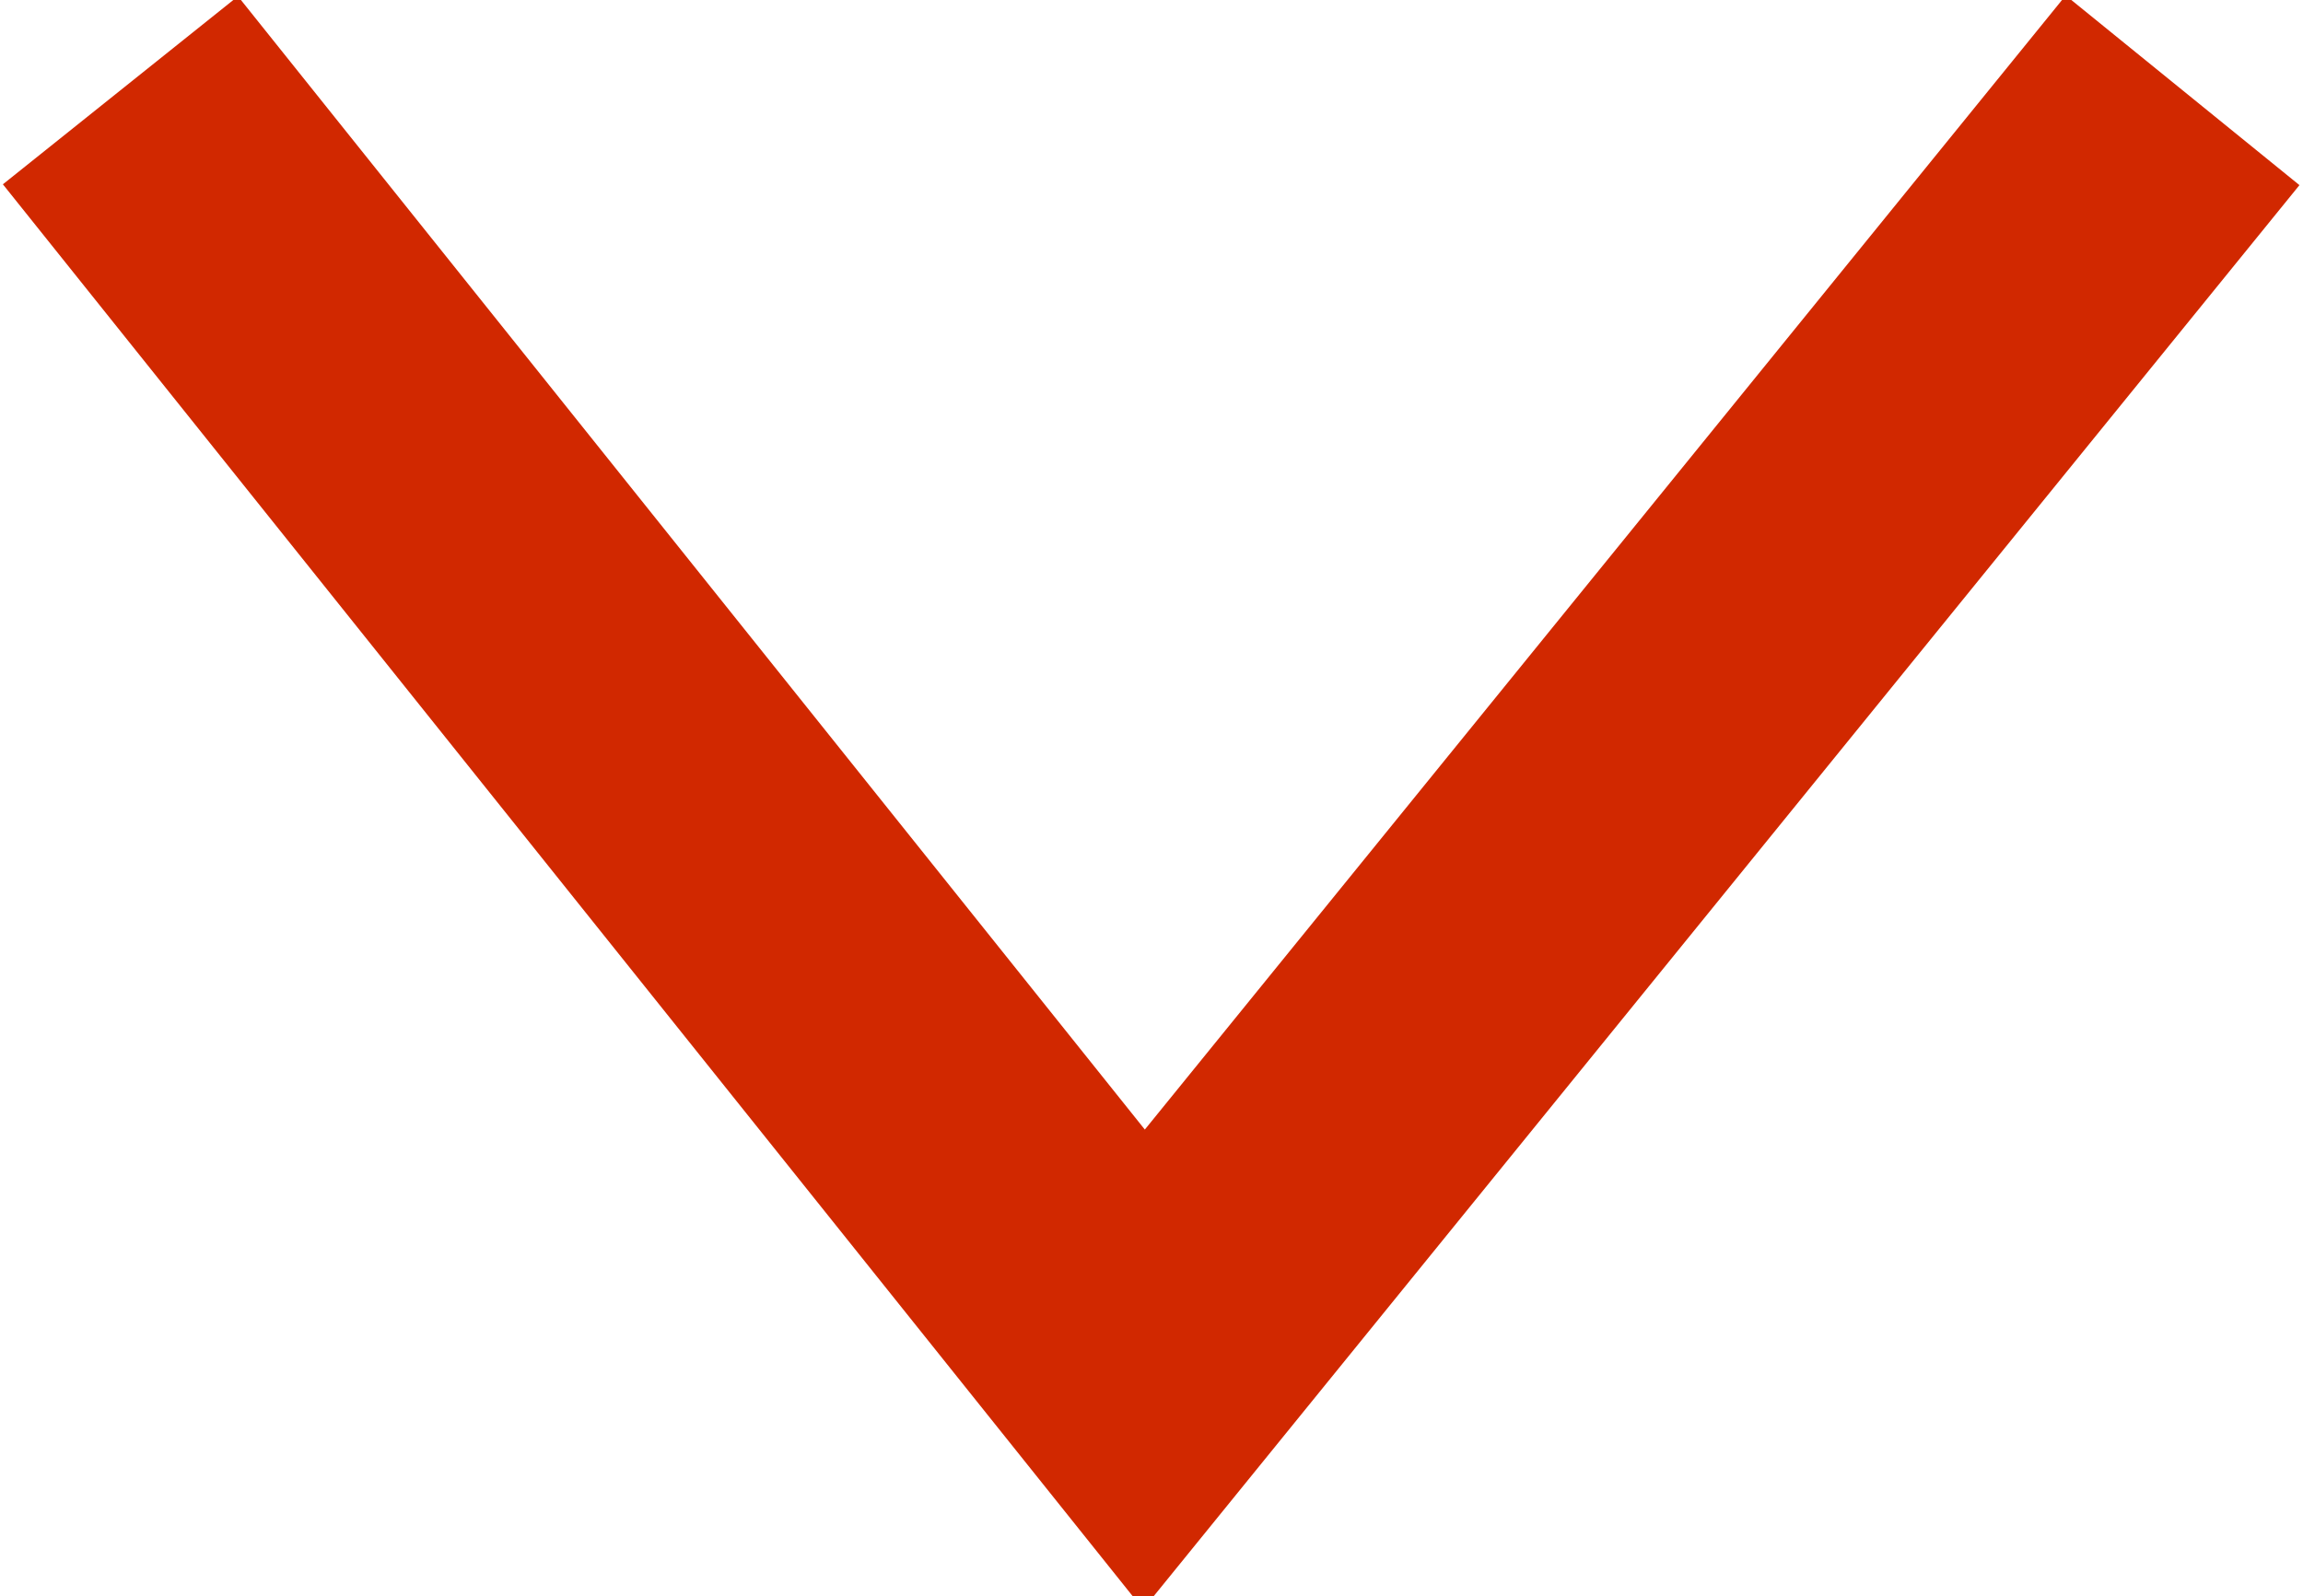
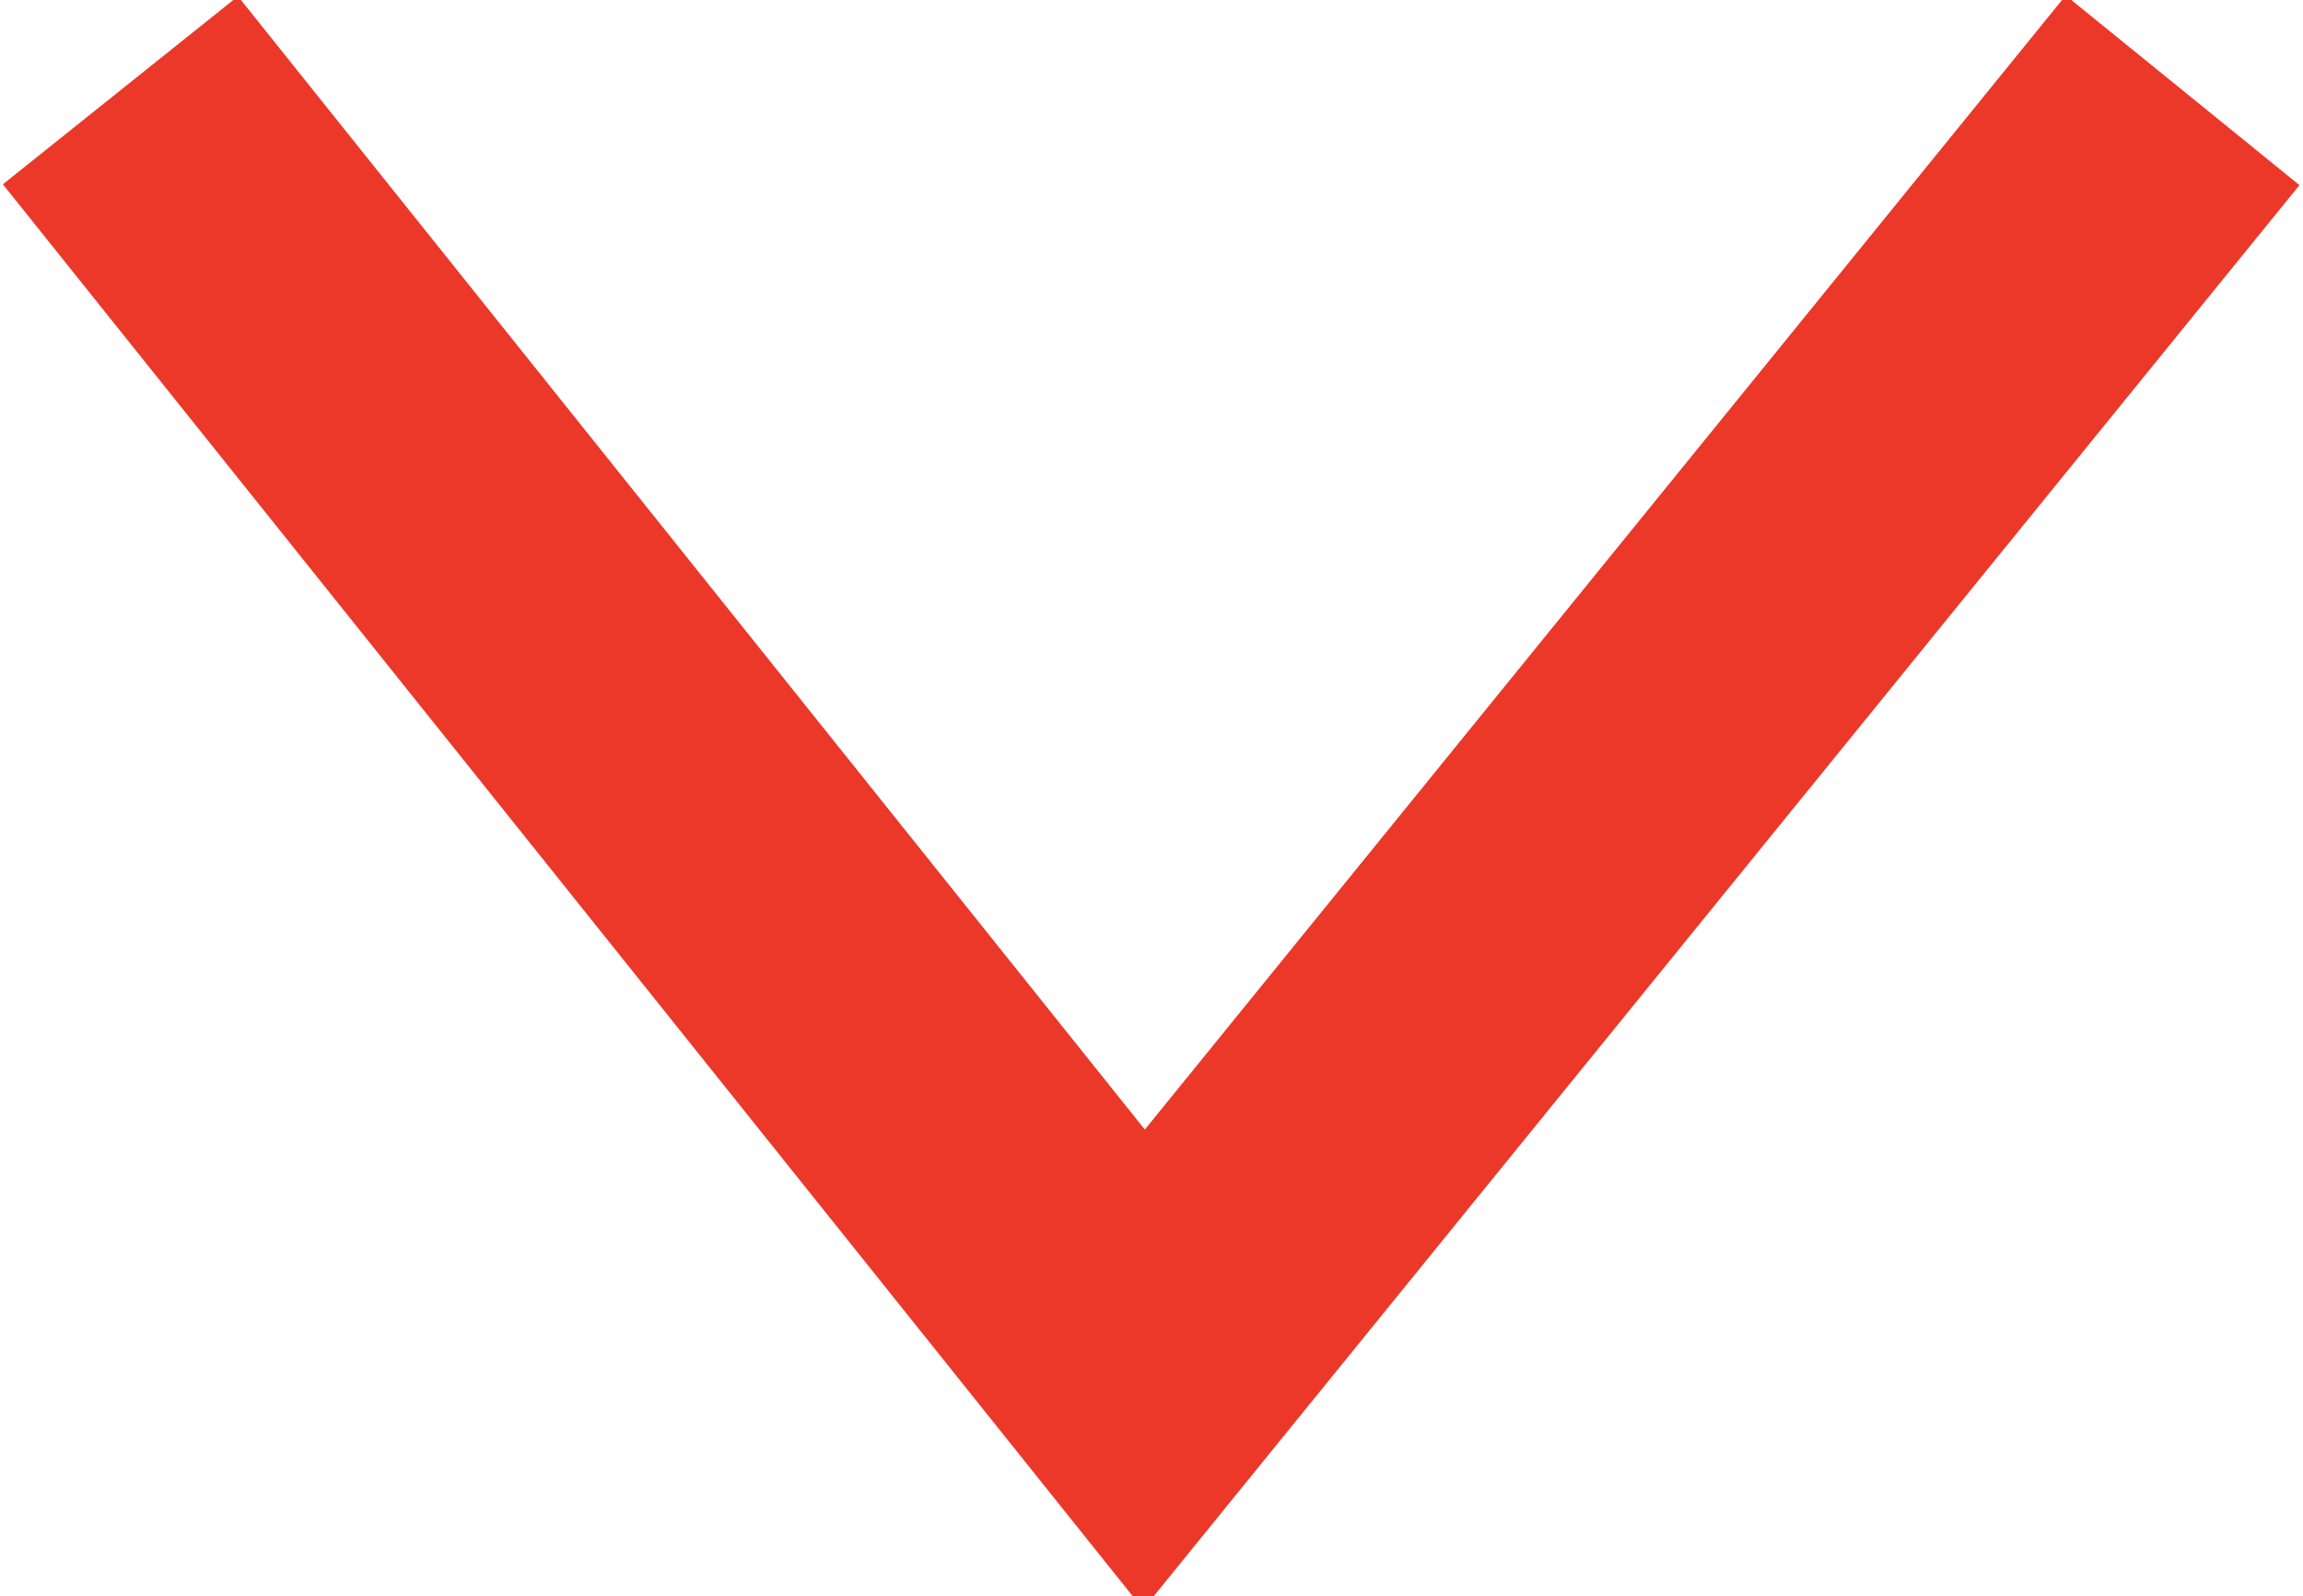
<svg xmlns="http://www.w3.org/2000/svg" width="15.3" height="10.6" viewBox="0 0 15.3 10.6">
-   <path data-name="Path 797" d="M.8.6l6.8 8.5L14.5.6" fill="none" stroke="#d12800" stroke-width="2" />
+   <path data-name="Path 797" d="M.8.6l6.8 8.5L14.5.6" fill="none" stroke="#eb3828" stroke-width="2" />
</svg>
